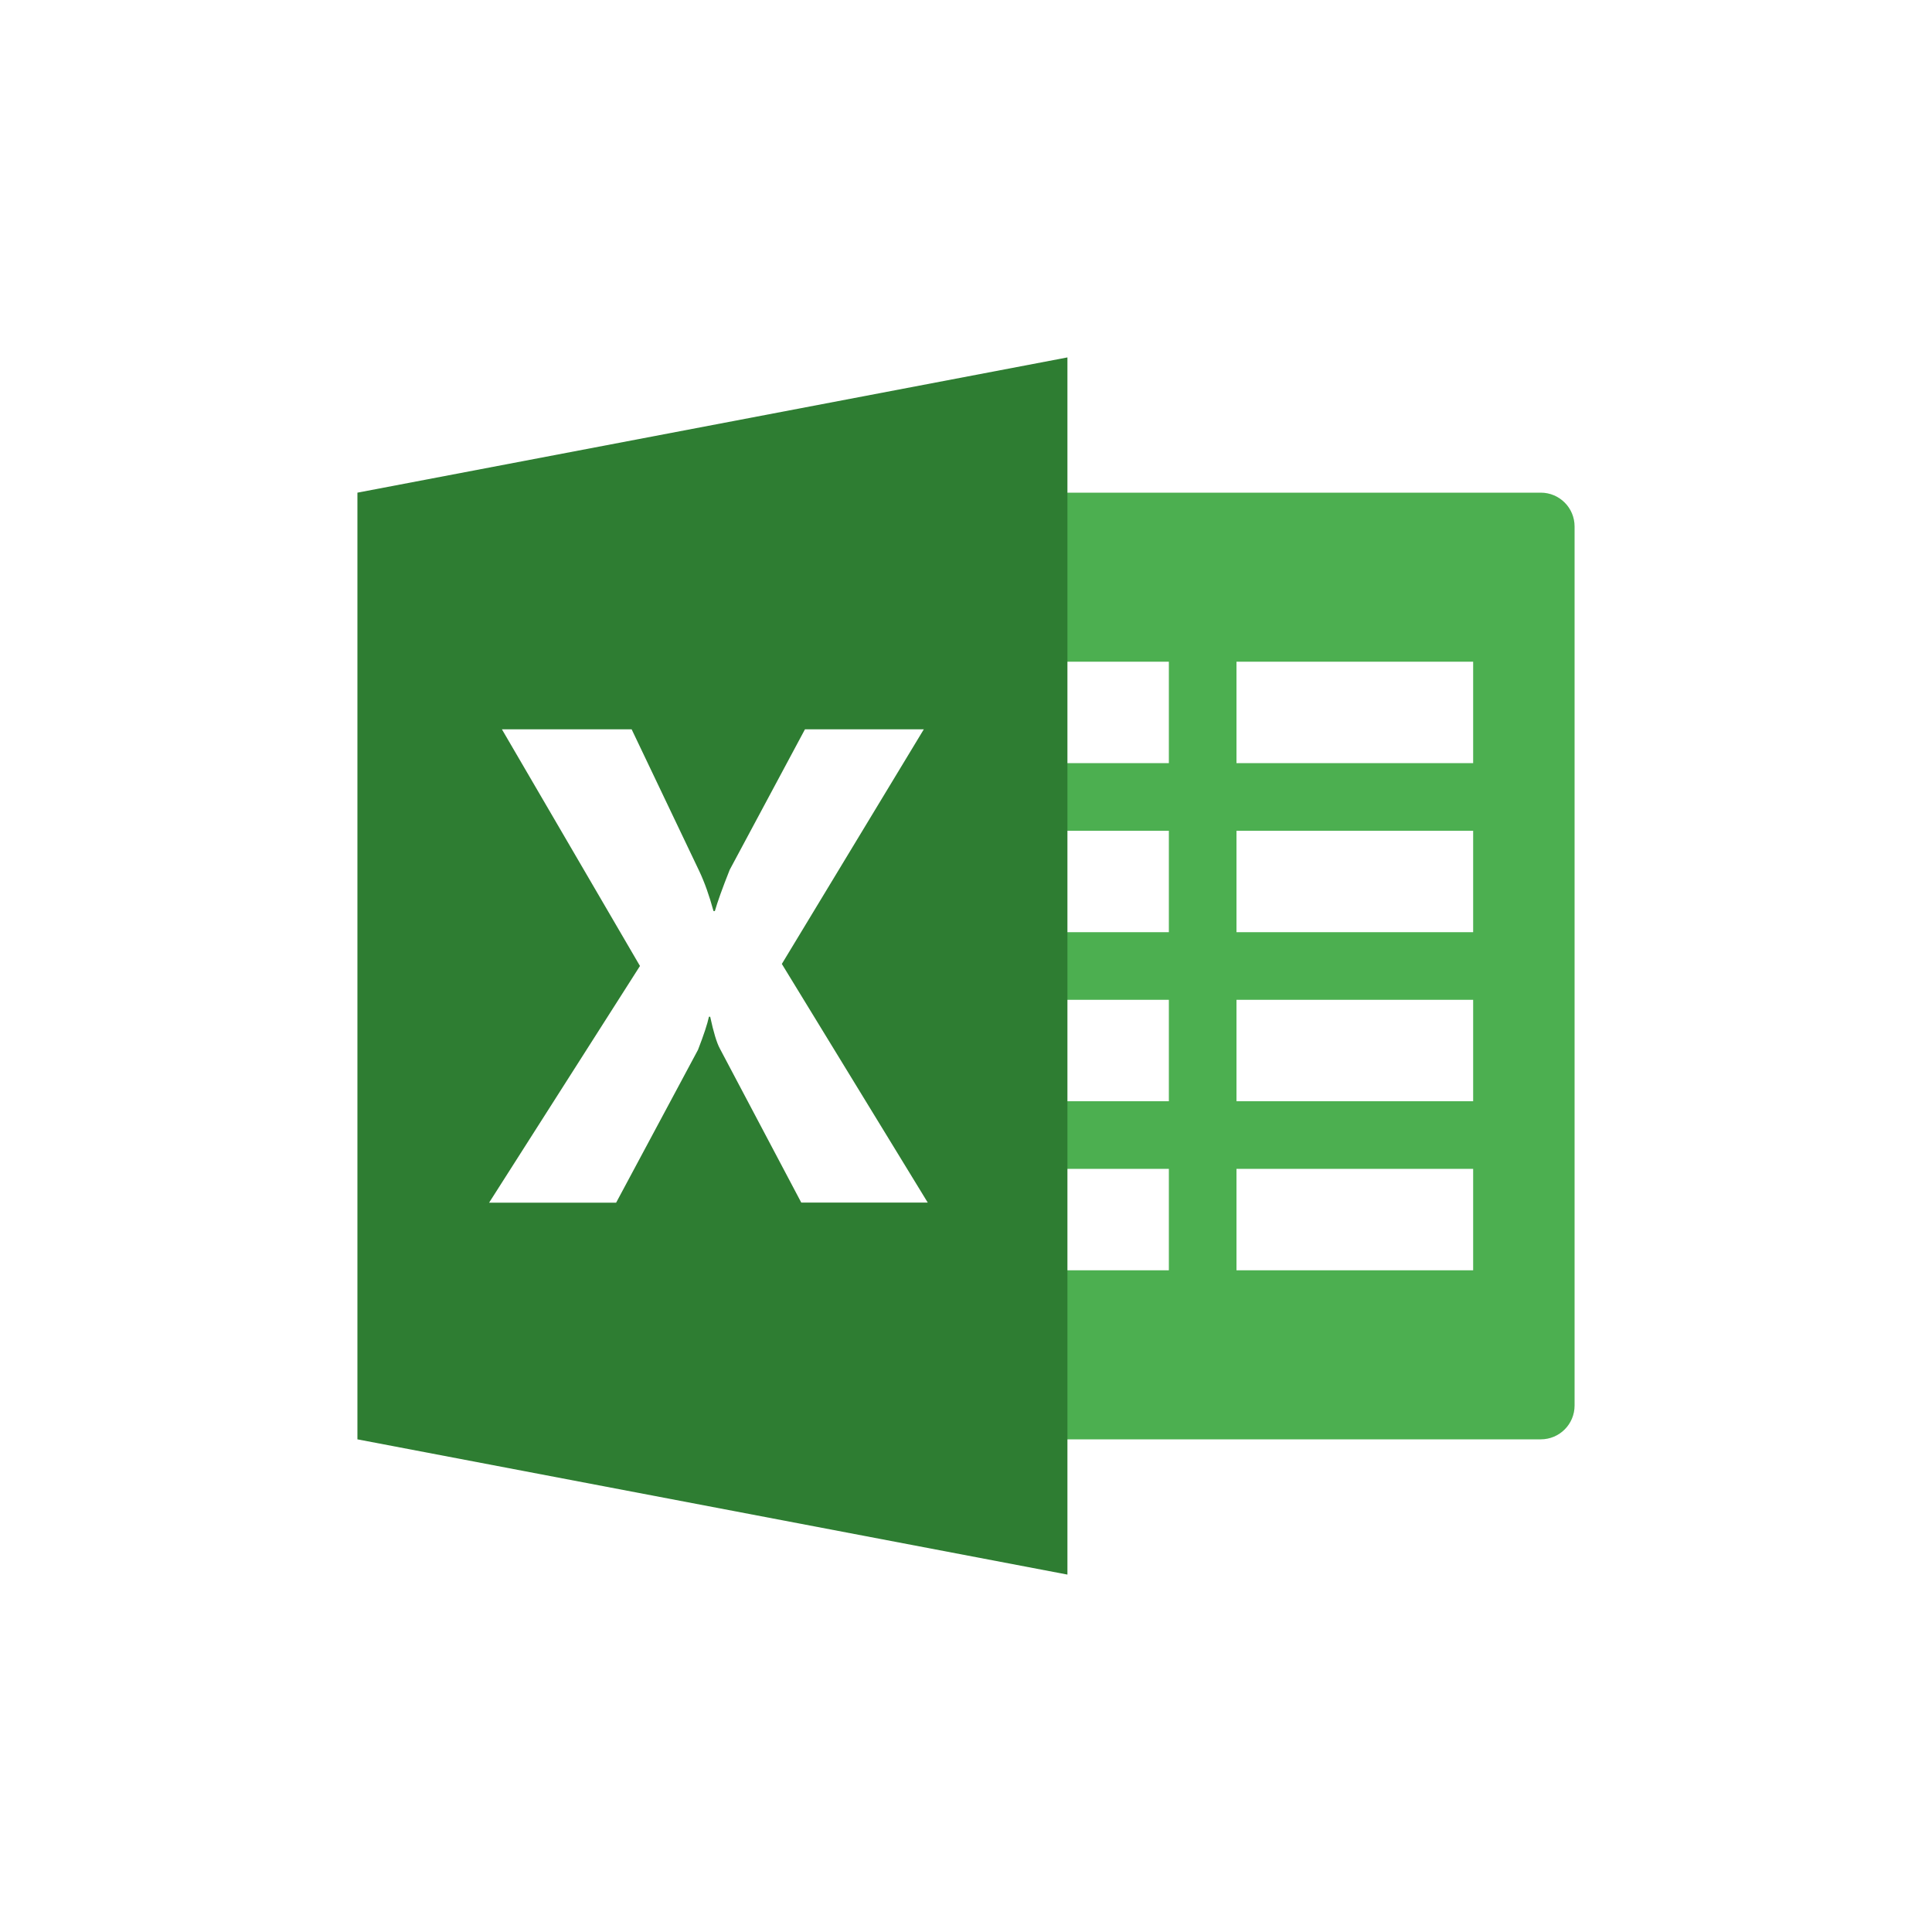
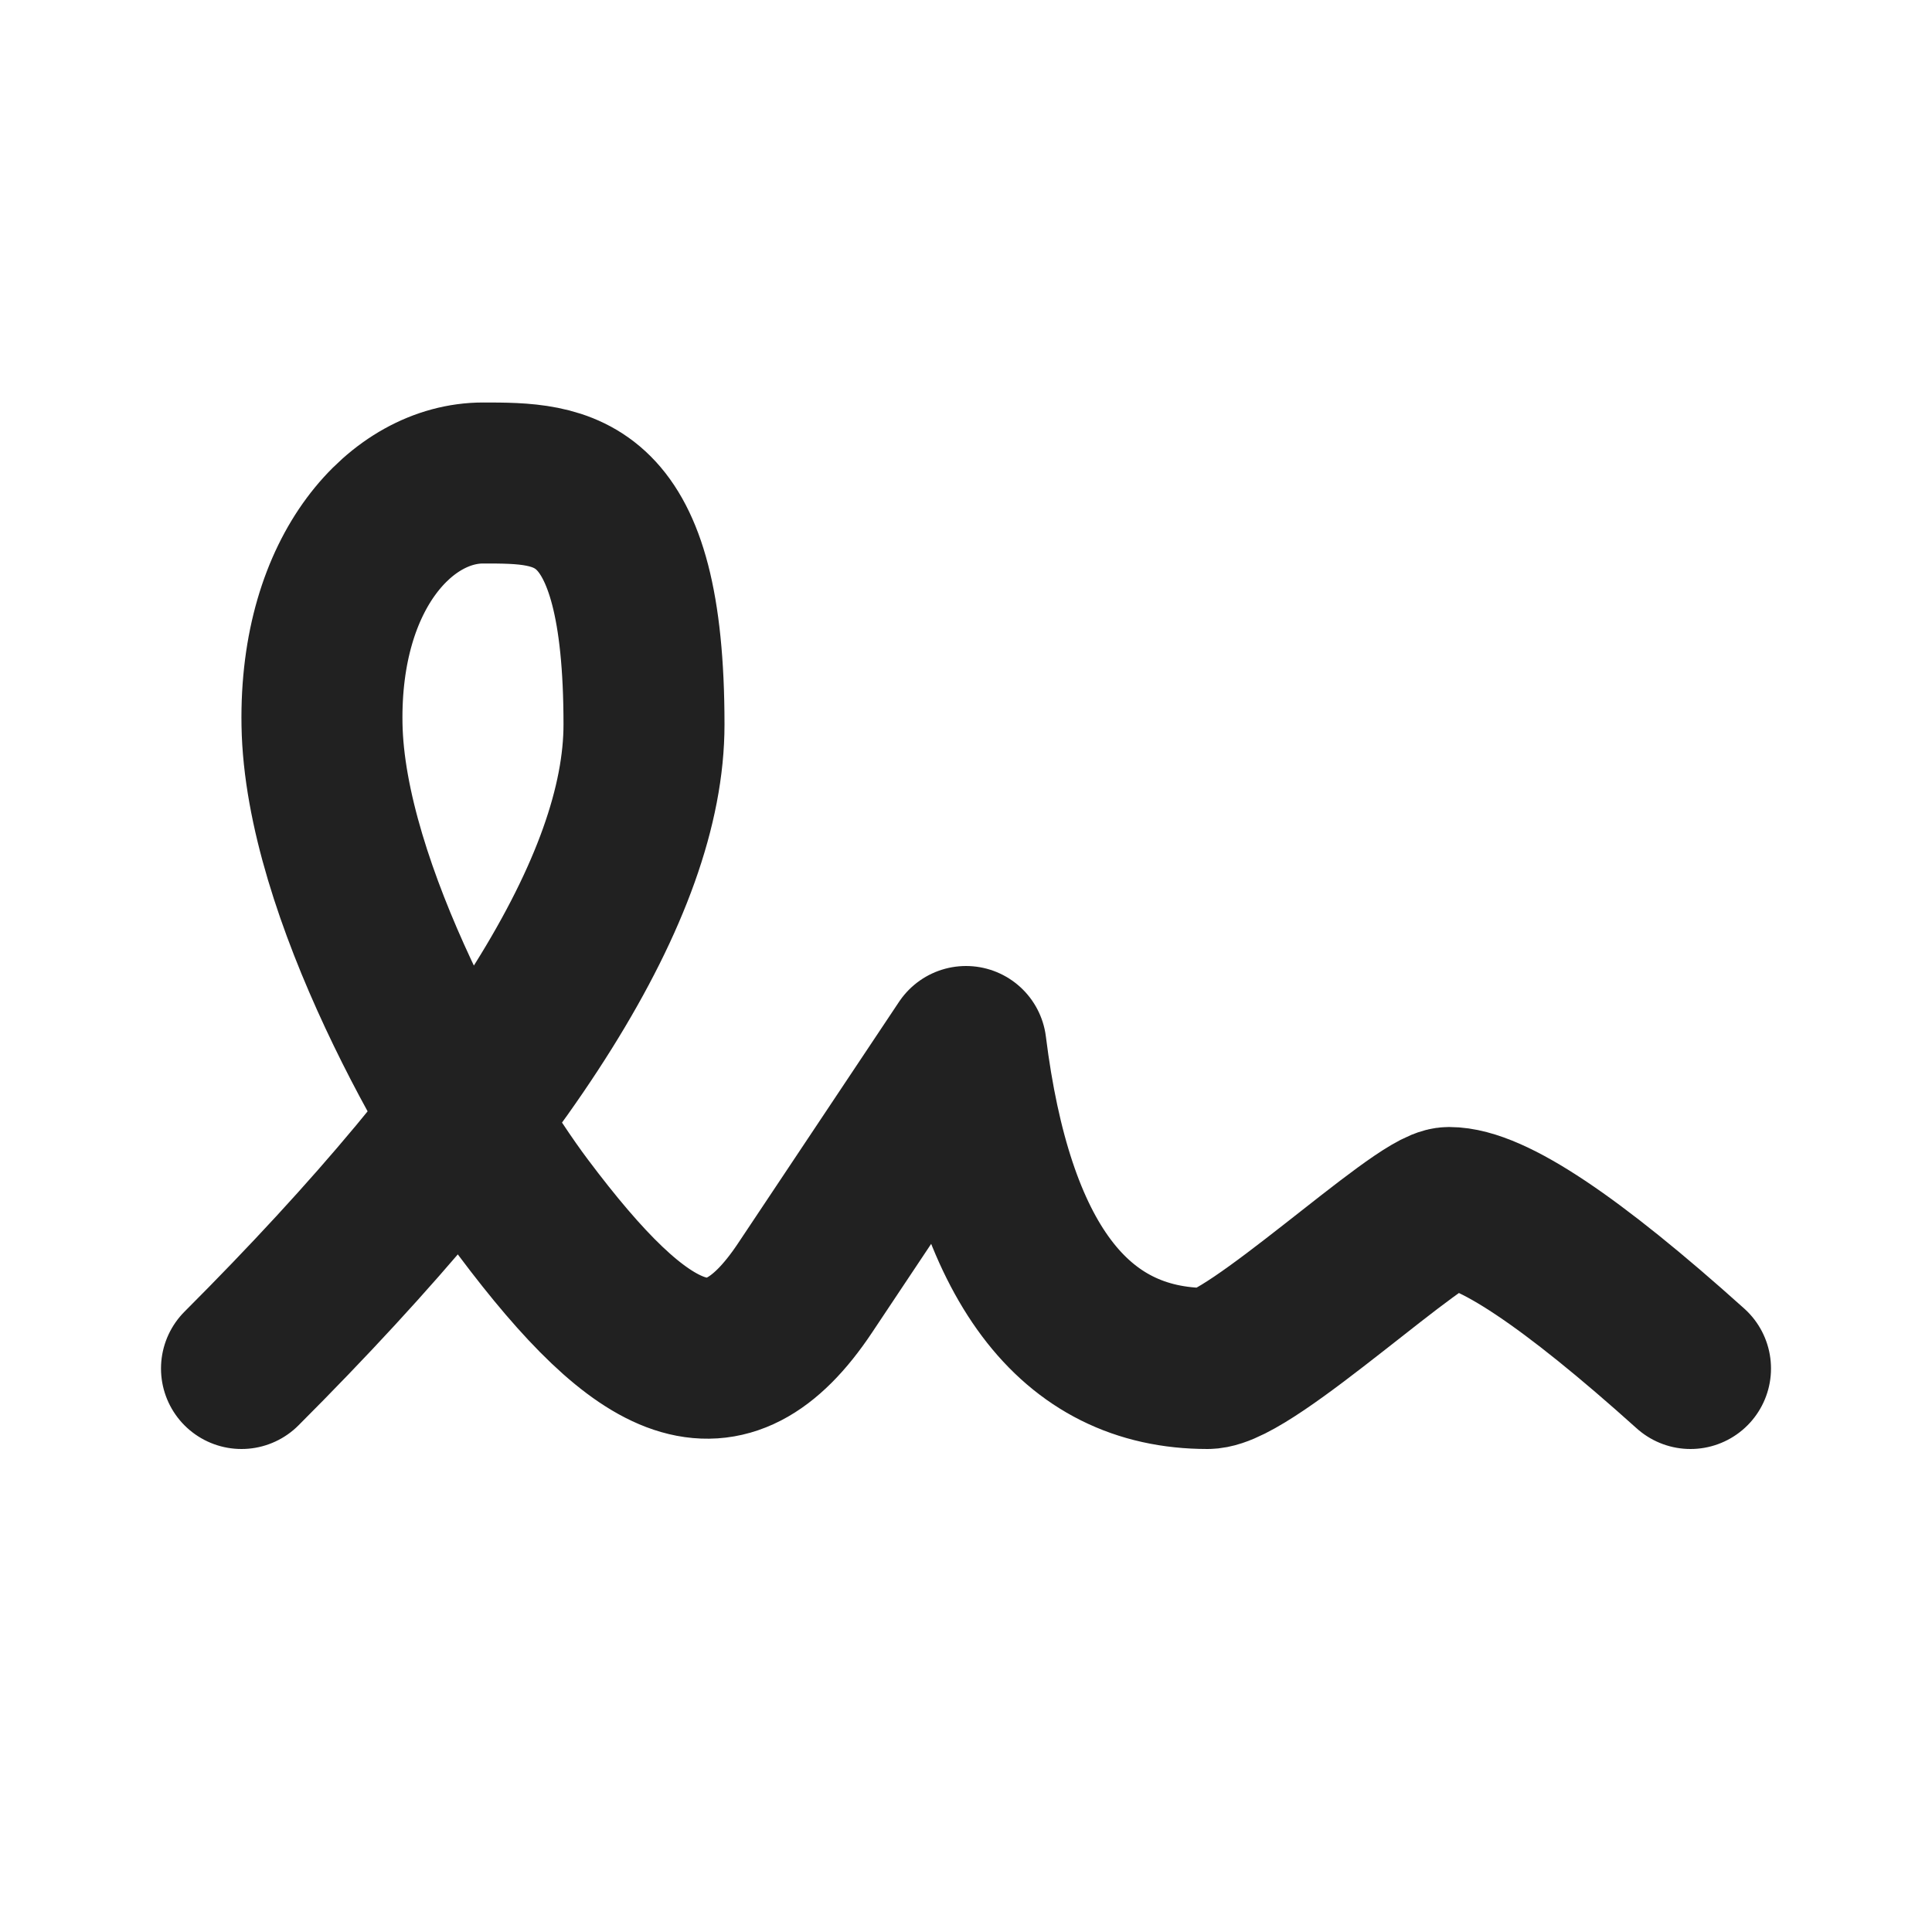
- <svg xmlns="http://www.w3.org/2000/svg" id="Microsoft_Excel_24" width="24" height="24" viewBox="0 0 24 24">
+ <svg xmlns="http://www.w3.org/2000/svg" id="signature_24" width="24" height="24" viewBox="0 0 24 24">
  <rect width="24" height="24" stroke="none" fill="#000000" opacity="0" />
-   <g transform="matrix(0.42 0 0 0.42 12 12)">
+   <g transform="matrix(1 0 0 1 12 12)">
    <g style="">
-       <g transform="matrix(1 0 0 1 9.5 0)">
-         <path style="stroke: none; stroke-width: 1; stroke-dasharray: none; stroke-linecap: butt; stroke-dashoffset: 0; stroke-linejoin: miter; stroke-miterlimit: 4; fill: rgb(76,175,80); fill-rule: nonzero; opacity: 1;" transform=" translate(-33.5, -24)" d="M 41 10 L 25 10 L 25 38 L 41 38 C 41.553 38 42 37.553 42 37 L 42 11 C 42 10.447 41.553 10 41 10 z" stroke-linecap="round" />
+       <g transform="matrix(1 0 0 1 0 0)">
+         <path style="stroke: none; stroke-width: 2; stroke-dasharray: none; stroke-linecap: round; stroke-dashoffset: 0; stroke-linejoin: round; stroke-miterlimit: 4; fill: none; fill-rule: nonzero; opacity: 1;" transform=" translate(-12, -12)" d="M 0 0 L 24 0 L 24 24 L 0 24 z" stroke-linecap="round" />
      </g>
-       <g transform="matrix(1 0 0 1 8 0)">
-         <path style="stroke: none; stroke-width: 1; stroke-dasharray: none; stroke-linecap: butt; stroke-dashoffset: 0; stroke-linejoin: miter; stroke-miterlimit: 4; fill: rgb(255,255,255); fill-rule: nonzero; opacity: 1;" transform=" translate(-32, -24)" d="M 32 15 L 39 15 L 39 18 L 32 18 z M 32 25 L 39 25 L 39 28 L 32 28 z M 32 30 L 39 30 L 39 33 L 32 33 z M 32 20 L 39 20 L 39 23 L 32 23 z M 25 15 L 30 15 L 30 18 L 25 18 z M 25 25 L 30 25 L 30 28 L 25 28 z M 25 30 L 30 30 L 30 33 L 25 33 z M 25 20 L 30 20 L 30 23 L 25 23 z" stroke-linecap="round" />
-       </g>
-       <g transform="matrix(1 0 0 1 -7.5 0)">
-         <path style="stroke: none; stroke-width: 1; stroke-dasharray: none; stroke-linecap: butt; stroke-dashoffset: 0; stroke-linejoin: miter; stroke-miterlimit: 4; fill: rgb(46,125,50); fill-rule: nonzero; opacity: 1;" transform=" translate(-16.5, -24)" d="M 27 42 L 6 38 L 6 10 L 27 6 z" stroke-linecap="round" />
-       </g>
-       <g transform="matrix(1 0 0 1 -7.62 0)">
-         <path style="stroke: none; stroke-width: 1; stroke-dasharray: none; stroke-linecap: butt; stroke-dashoffset: 0; stroke-linejoin: miter; stroke-miterlimit: 4; fill: rgb(255,255,255); fill-rule: nonzero; opacity: 1;" transform=" translate(-16.38, -24)" d="M 19.129 31 L 16.718 26.439 C 16.626 26.268 16.532 25.956 16.434 25.501 L 16.397 25.501 C 16.351 25.716 16.243 26.042 16.073 26.48 L 13.652 31 L 9.895 31 L 14.357 23.999 L 10.274 17 L 14.111 17 L 16.112 21.196 C 16.268 21.527 16.408 21.921 16.532 22.375 L 16.572 22.375 C 16.65 22.104 16.796 21.695 17.011 21.155 L 19.237 17 L 22.752 17 L 18.553 23.939 L 22.869 30.998 L 19.129 30.998 L 19.129 31 z" stroke-linecap="round" />
+       <g transform="matrix(1 0 0 1 0 -0.5)">
+         <path style="stroke: rgb(33,33,33); stroke-width: 2; stroke-dasharray: none; stroke-linecap: round; stroke-dashoffset: 0; stroke-linejoin: round; stroke-miterlimit: 4; fill: none; fill-rule: nonzero; opacity: 1;" transform=" translate(-12, -11.5)" d="M 3 17 C 6.333 13.667 8 11 8 9 C 8 6 7 6 6 6 C 5 6 3.968 7.085 4 9 C 4.034 11.048 5.658 13.877 6.5 15 C 8 17 9 17.5 10 16 L 12 13 C 12.333 15.667 13.333 17 15 17 C 15.53 17 17.639 15 18 15 C 18.517 15 19.517 15.667 21 17" stroke-linecap="round" />
      </g>
    </g>
  </g>
</svg>
